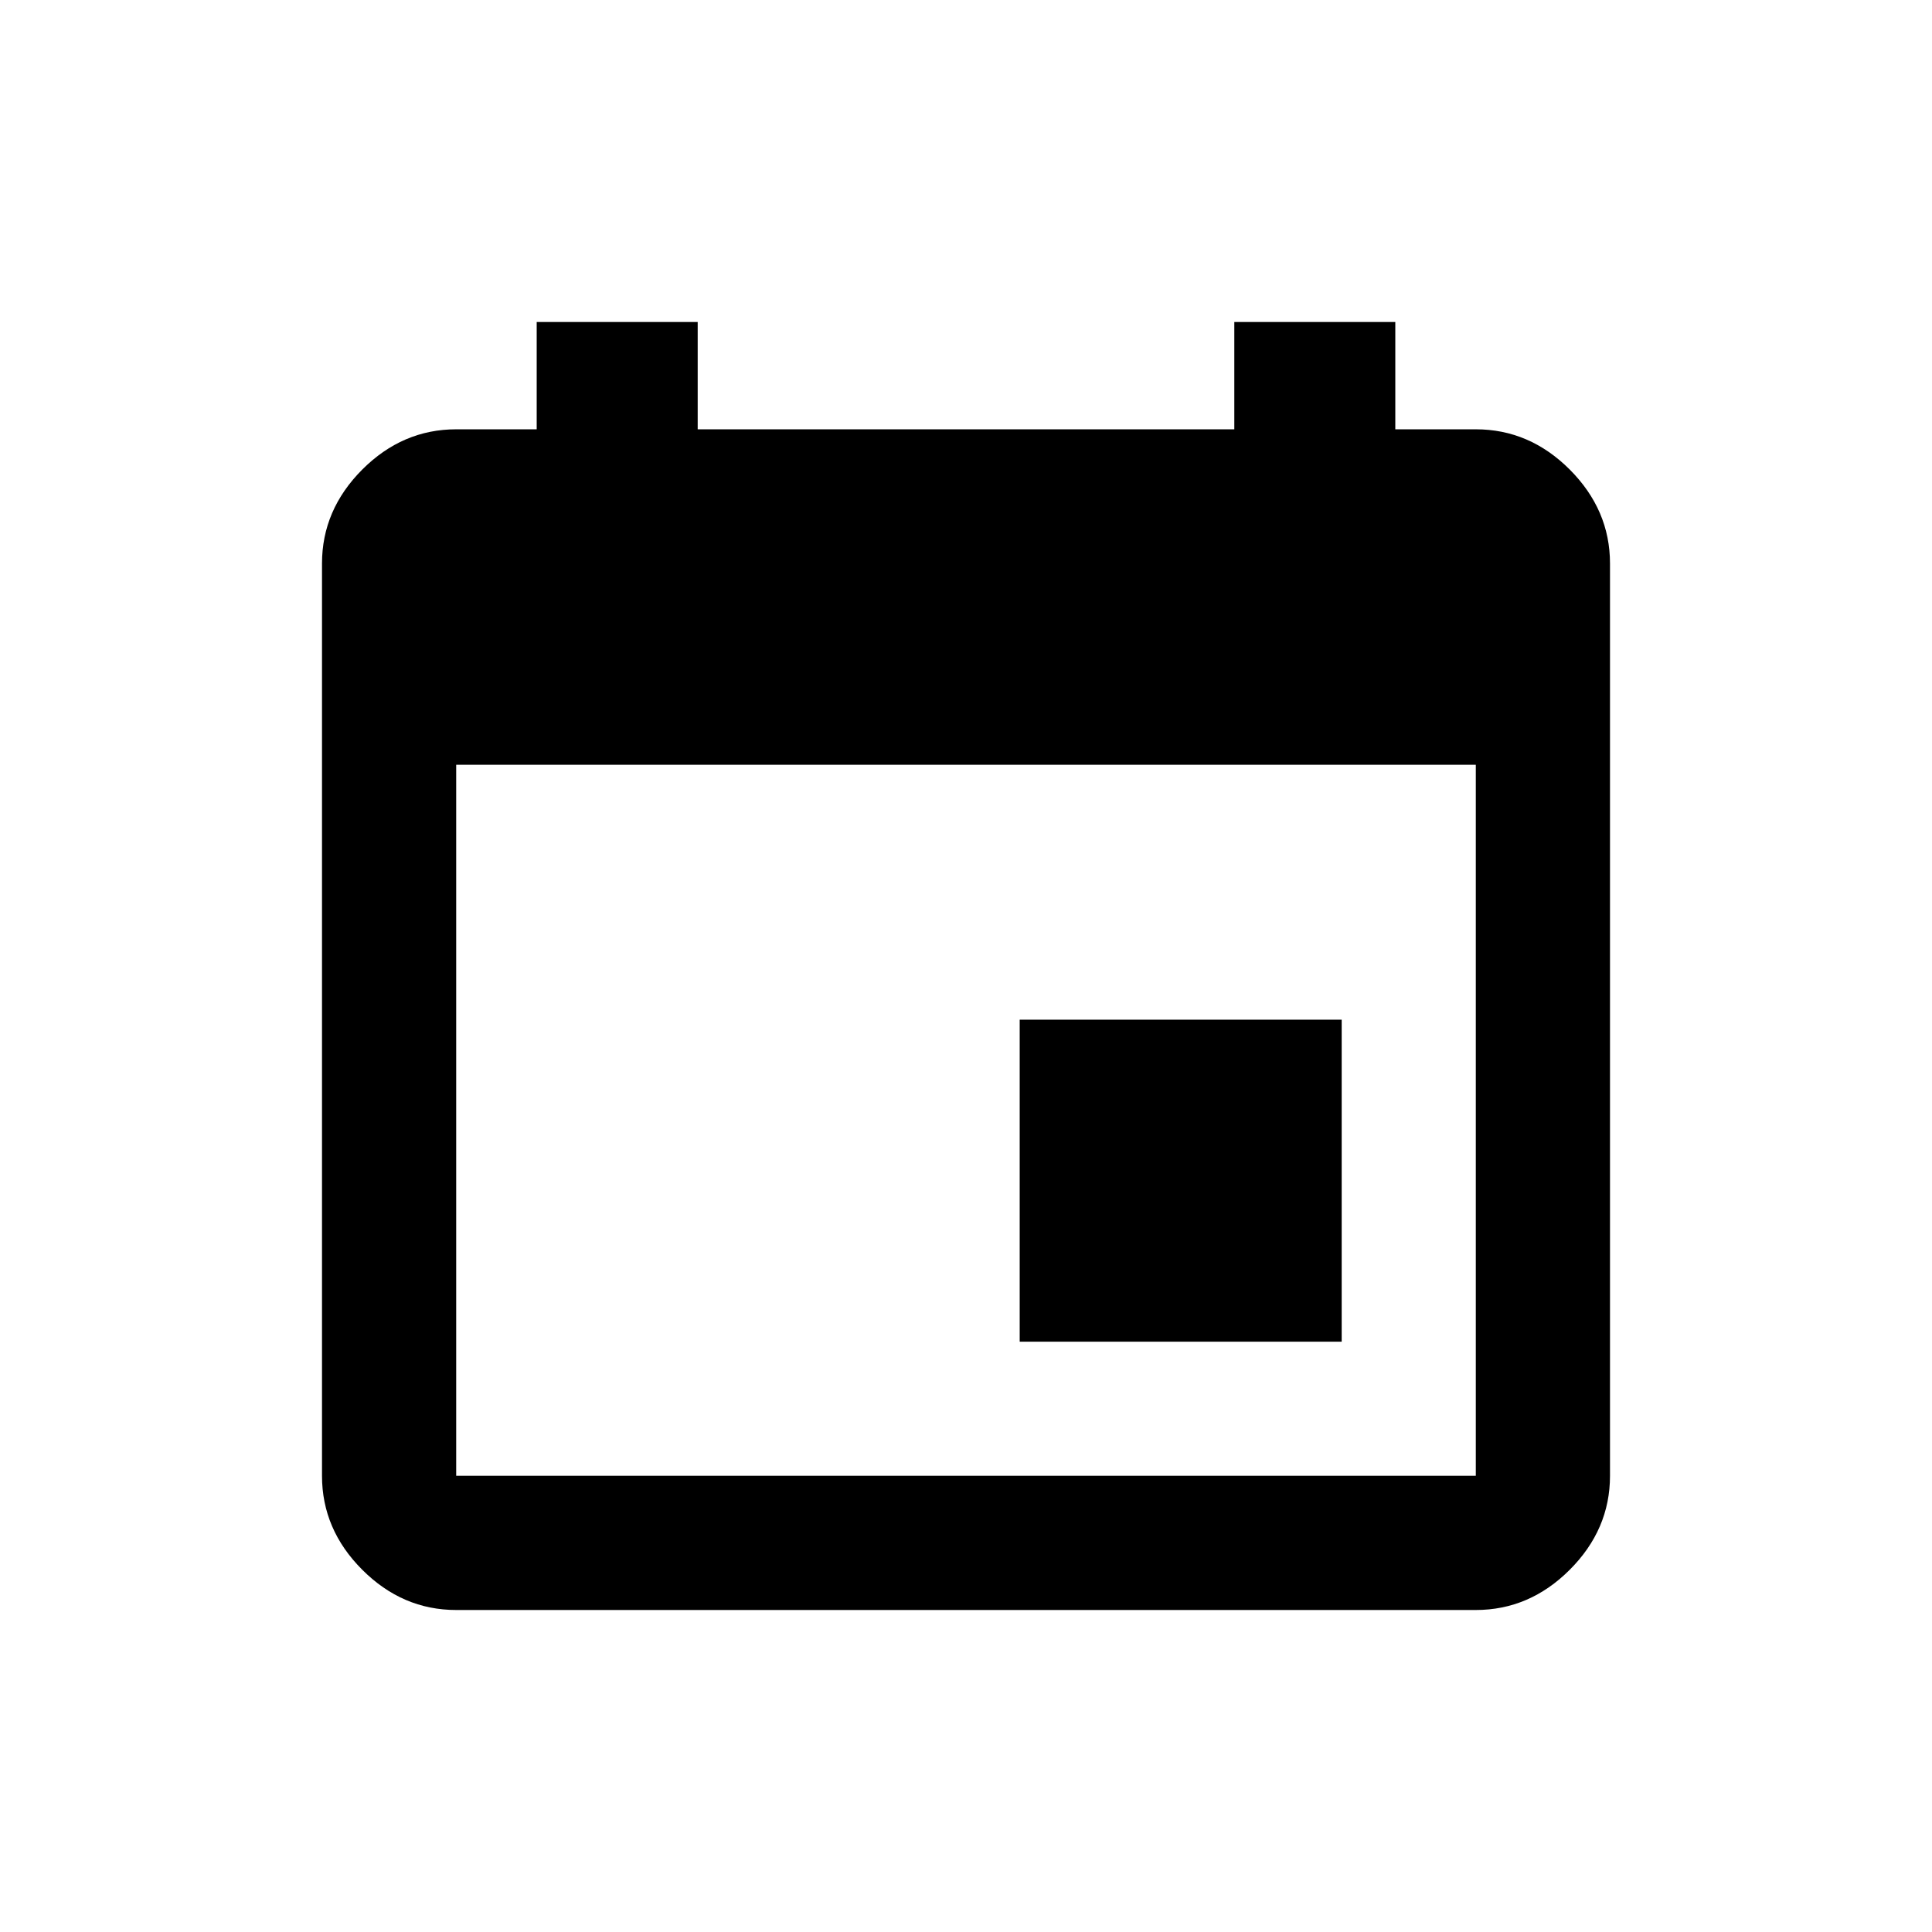
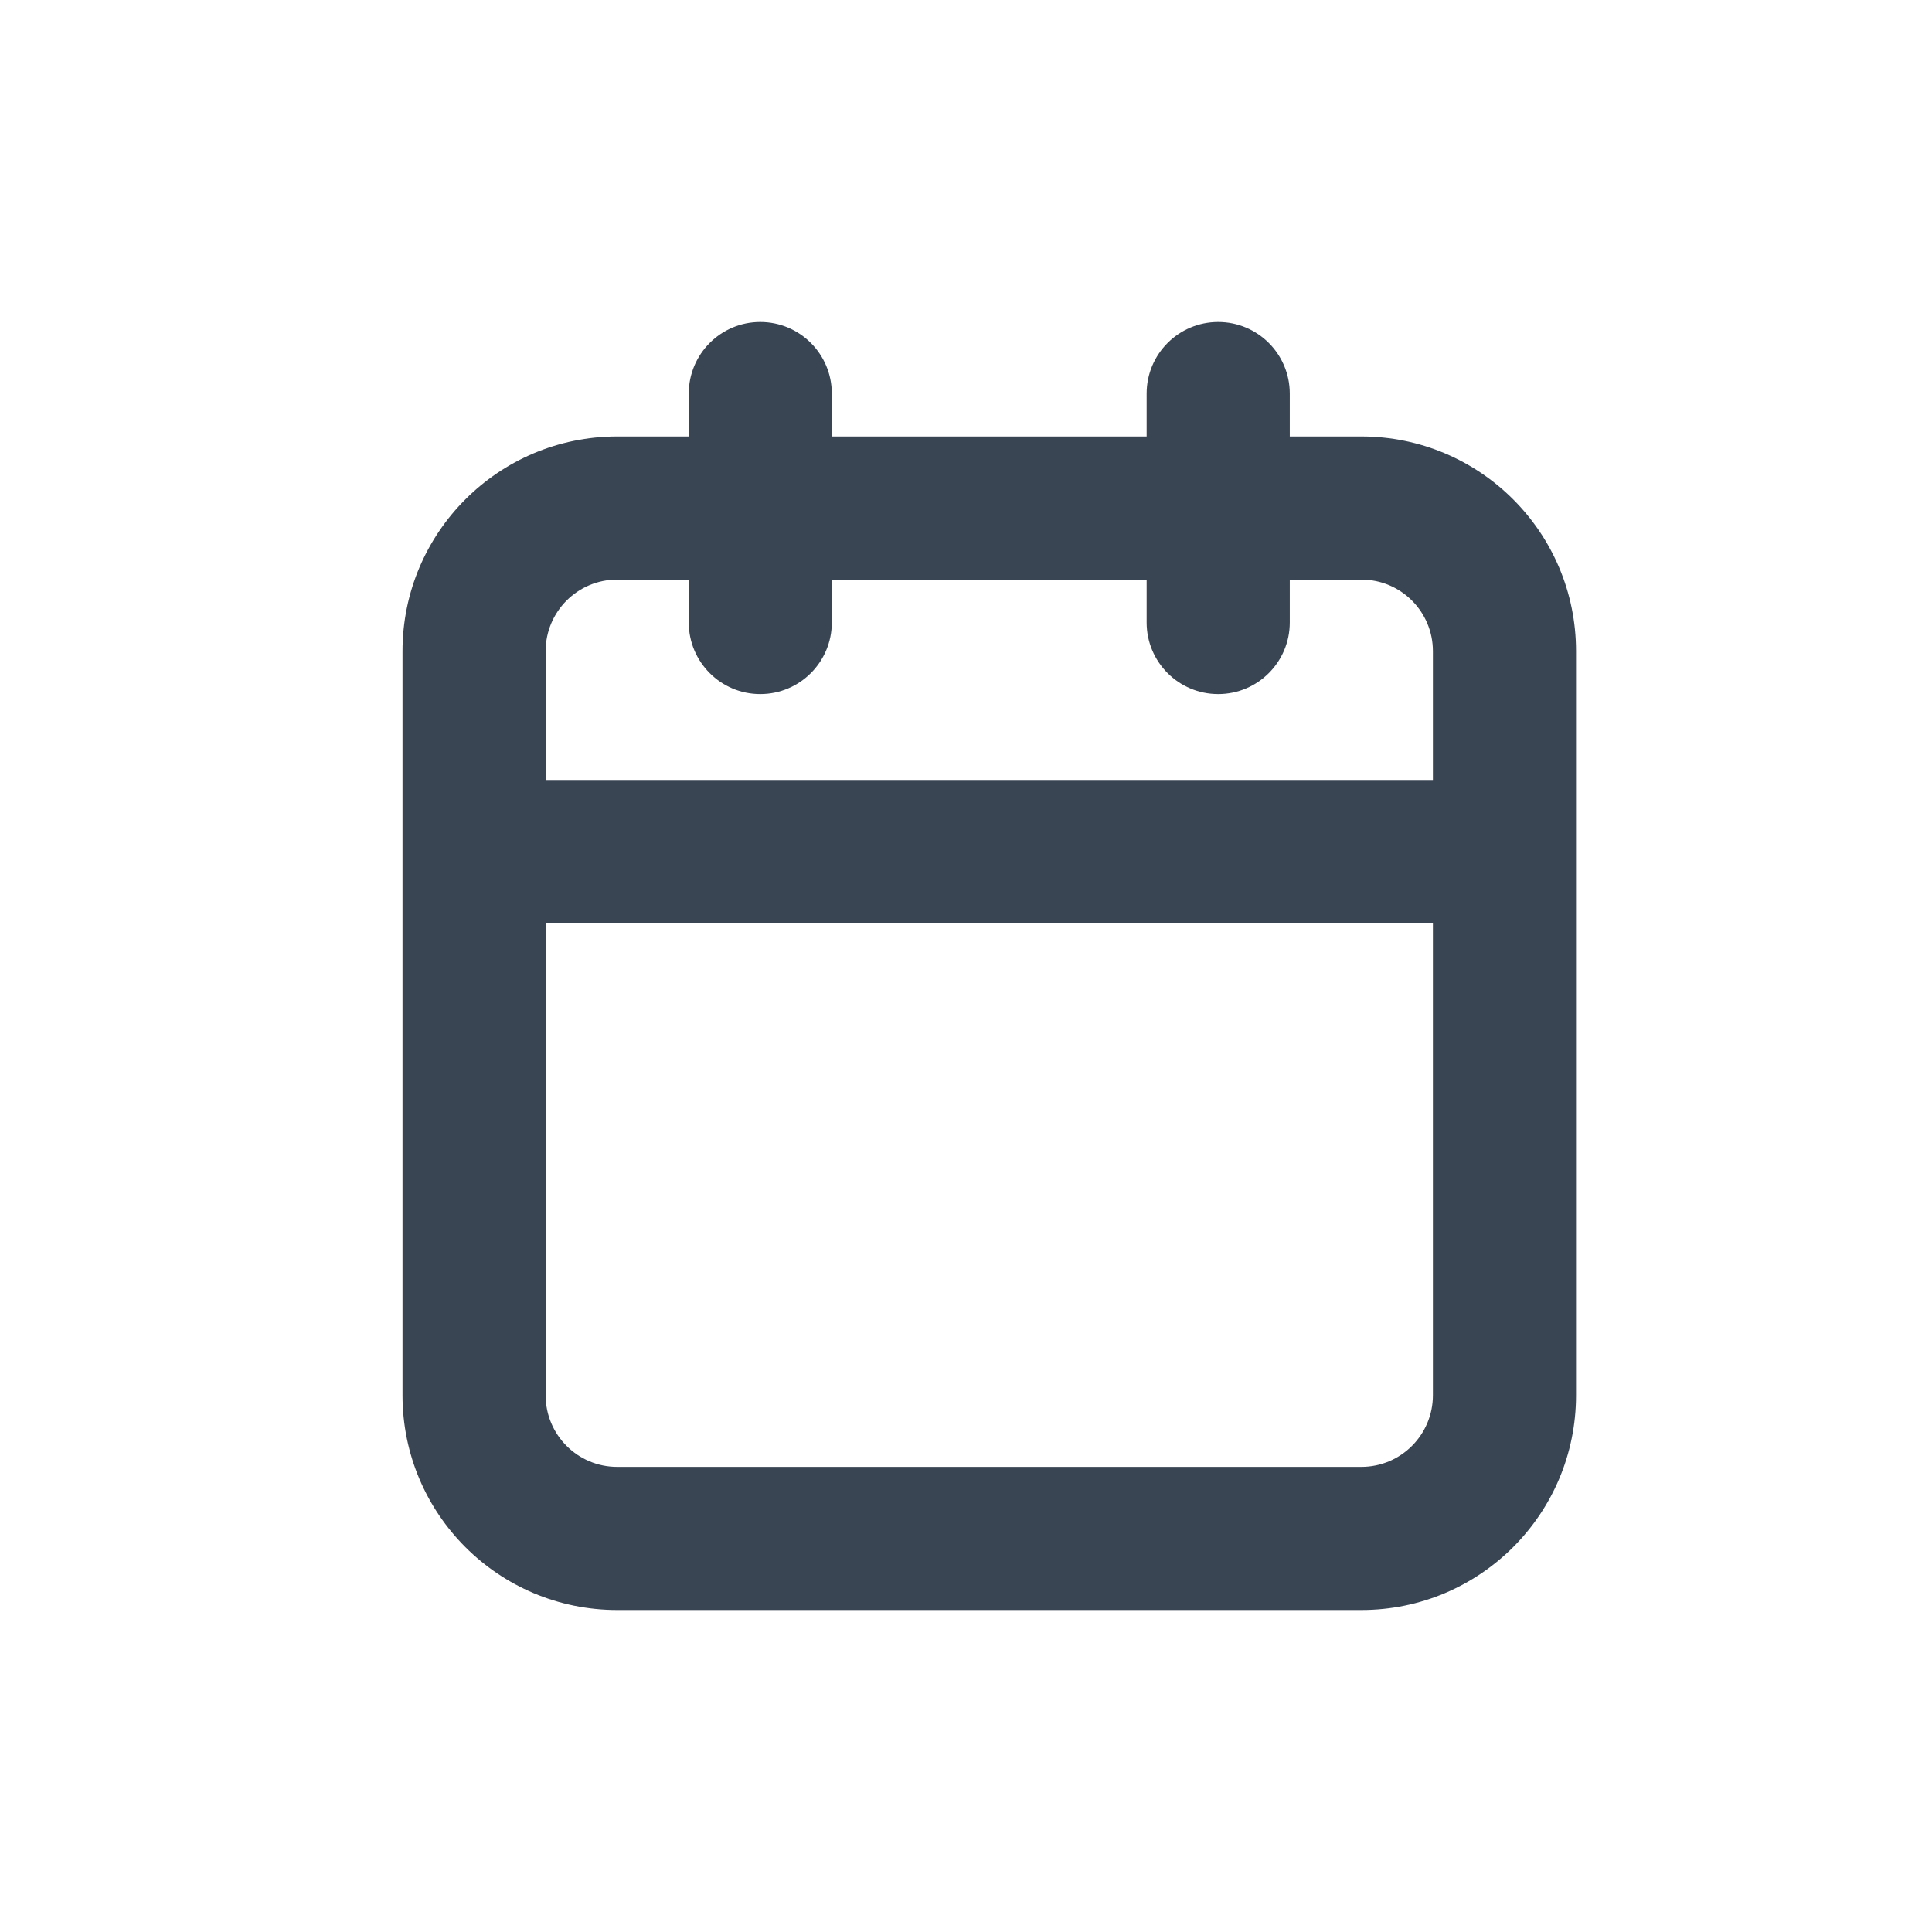
<svg xmlns="http://www.w3.org/2000/svg" width="24" height="24" viewBox="0 0 24 24">
-   <path fill-rule="evenodd" d="M16.667,12.667 L16.667,16.667 L12.667,16.667 L12.667,12.667 L16.667,12.667 Z M15.333,4 L17.333,4 L17.333,5.333 L18.333,5.333 C18.778,5.333 19.167,5.5 19.5,5.833 C19.833,6.167 20,6.556 20,7 L20,18.333 C20,18.778 19.833,19.167 19.5,19.5 C19.167,19.833 18.778,20 18.333,20 L5.667,20 C5.222,20 4.833,19.833 4.5,19.5 C4.167,19.167 4,18.778 4,18.333 L4,7 C4,6.556 4.167,6.167 4.5,5.833 C4.833,5.5 5.222,5.333 5.667,5.333 L6.667,5.333 L6.667,4 L8.667,4 L8.667,5.333 L15.333,5.333 L15.333,4 Z M18.333,18.333 L18.333,9.5 L5.667,9.5 L5.667,18.333 L18.333,18.333 Z" />
+   <path fill="#3A4554" d="M6.778,9.689 L17.8,9.689 L17.8,8.089 C17.8,7.598 17.402,7.2 16.911,7.2 L16.022,7.2 L16.022,7.733 C16.022,8.224 15.624,8.622 15.133,8.622 C14.642,8.622 14.244,8.224 14.244,7.733 L14.244,7.2 L10.333,7.2 L10.333,7.733 C10.333,8.224 9.935,8.622 9.444,8.622 C8.954,8.622 8.556,8.224 8.556,7.733 L8.556,7.2 L7.667,7.2 C7.176,7.2 6.778,7.598 6.778,8.089 L6.778,9.689 Z M6.778,11.467 L6.778,17.333 C6.778,17.824 7.176,18.222 7.667,18.222 L16.911,18.222 C17.402,18.222 17.8,17.824 17.8,17.333 L17.8,11.467 L6.778,11.467 Z M10.333,5.422 L14.244,5.422 L14.244,4.889 C14.244,4.398 14.642,4 15.133,4 C15.624,4 16.022,4.398 16.022,4.889 L16.022,5.422 L16.911,5.422 C18.384,5.422 19.578,6.616 19.578,8.089 L19.578,17.333 C19.578,18.806 18.384,20 16.911,20 L7.667,20 C6.194,20 5,18.806 5,17.333 L5,8.089 C5,6.616 6.194,5.422 7.667,5.422 L8.556,5.422 L8.556,4.889 C8.556,4.398 8.954,4 9.444,4 C9.935,4 10.333,4.398 10.333,4.889 L10.333,5.422 Z" />
</svg>
